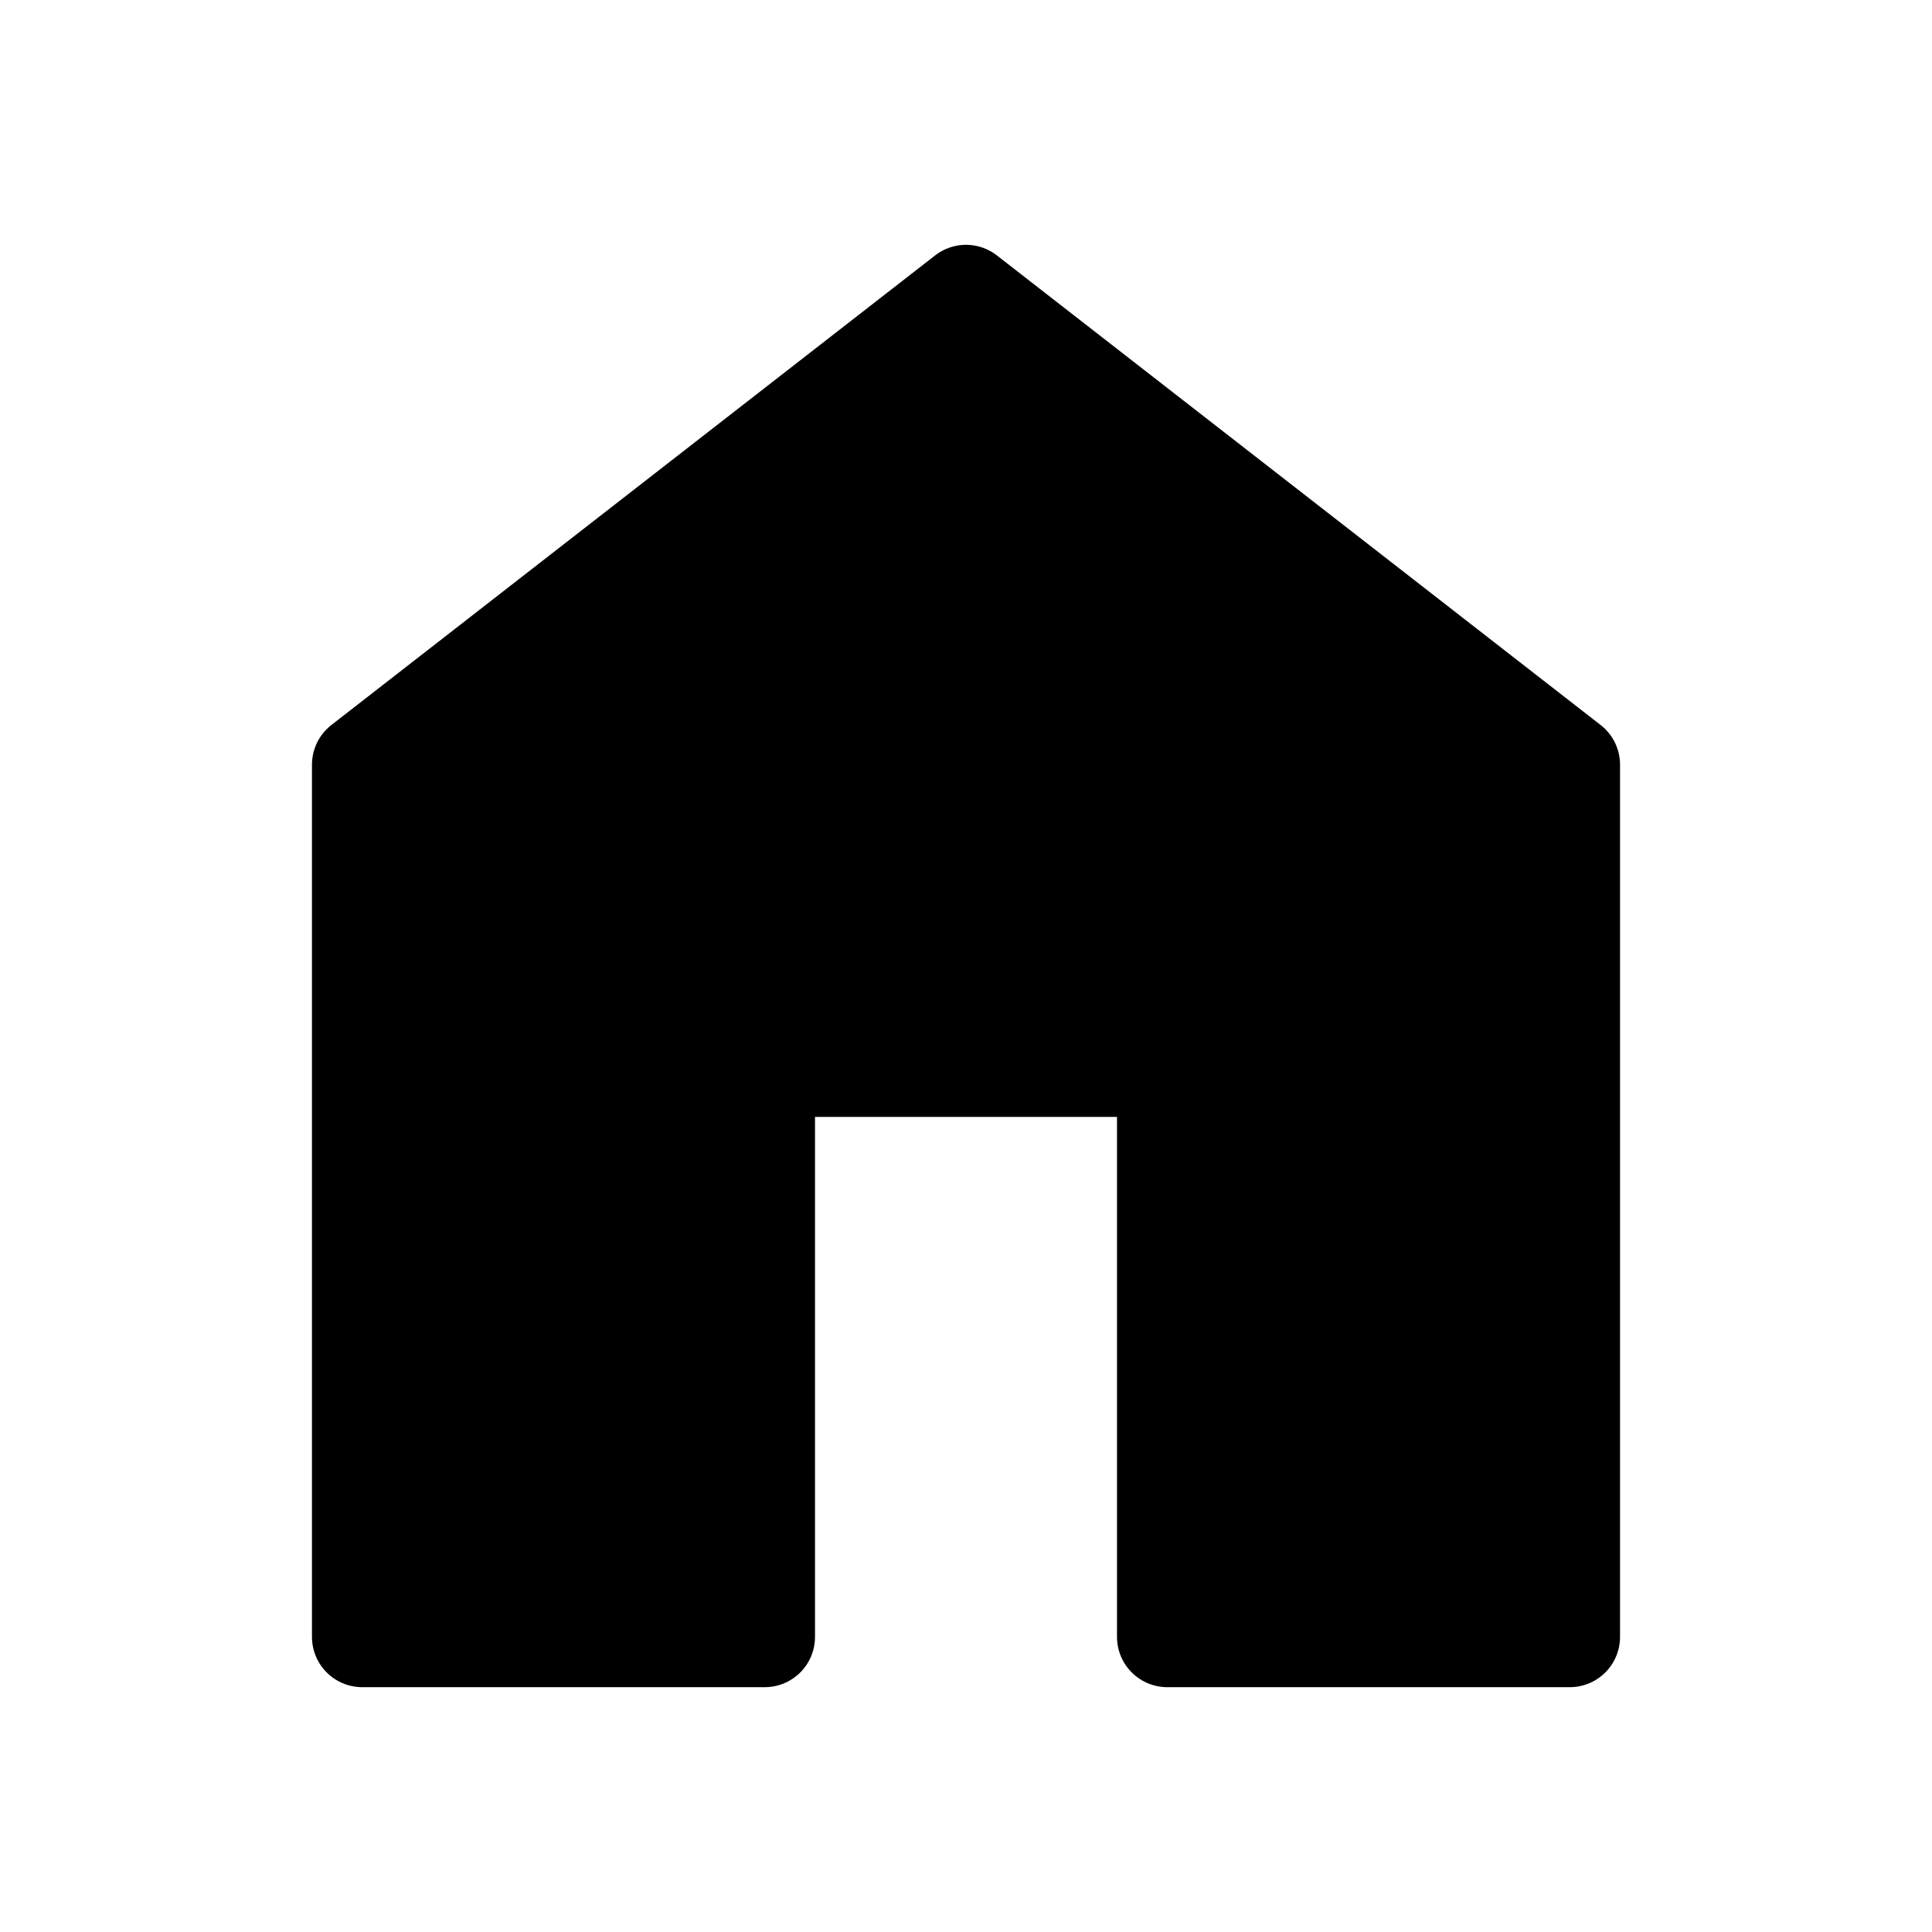
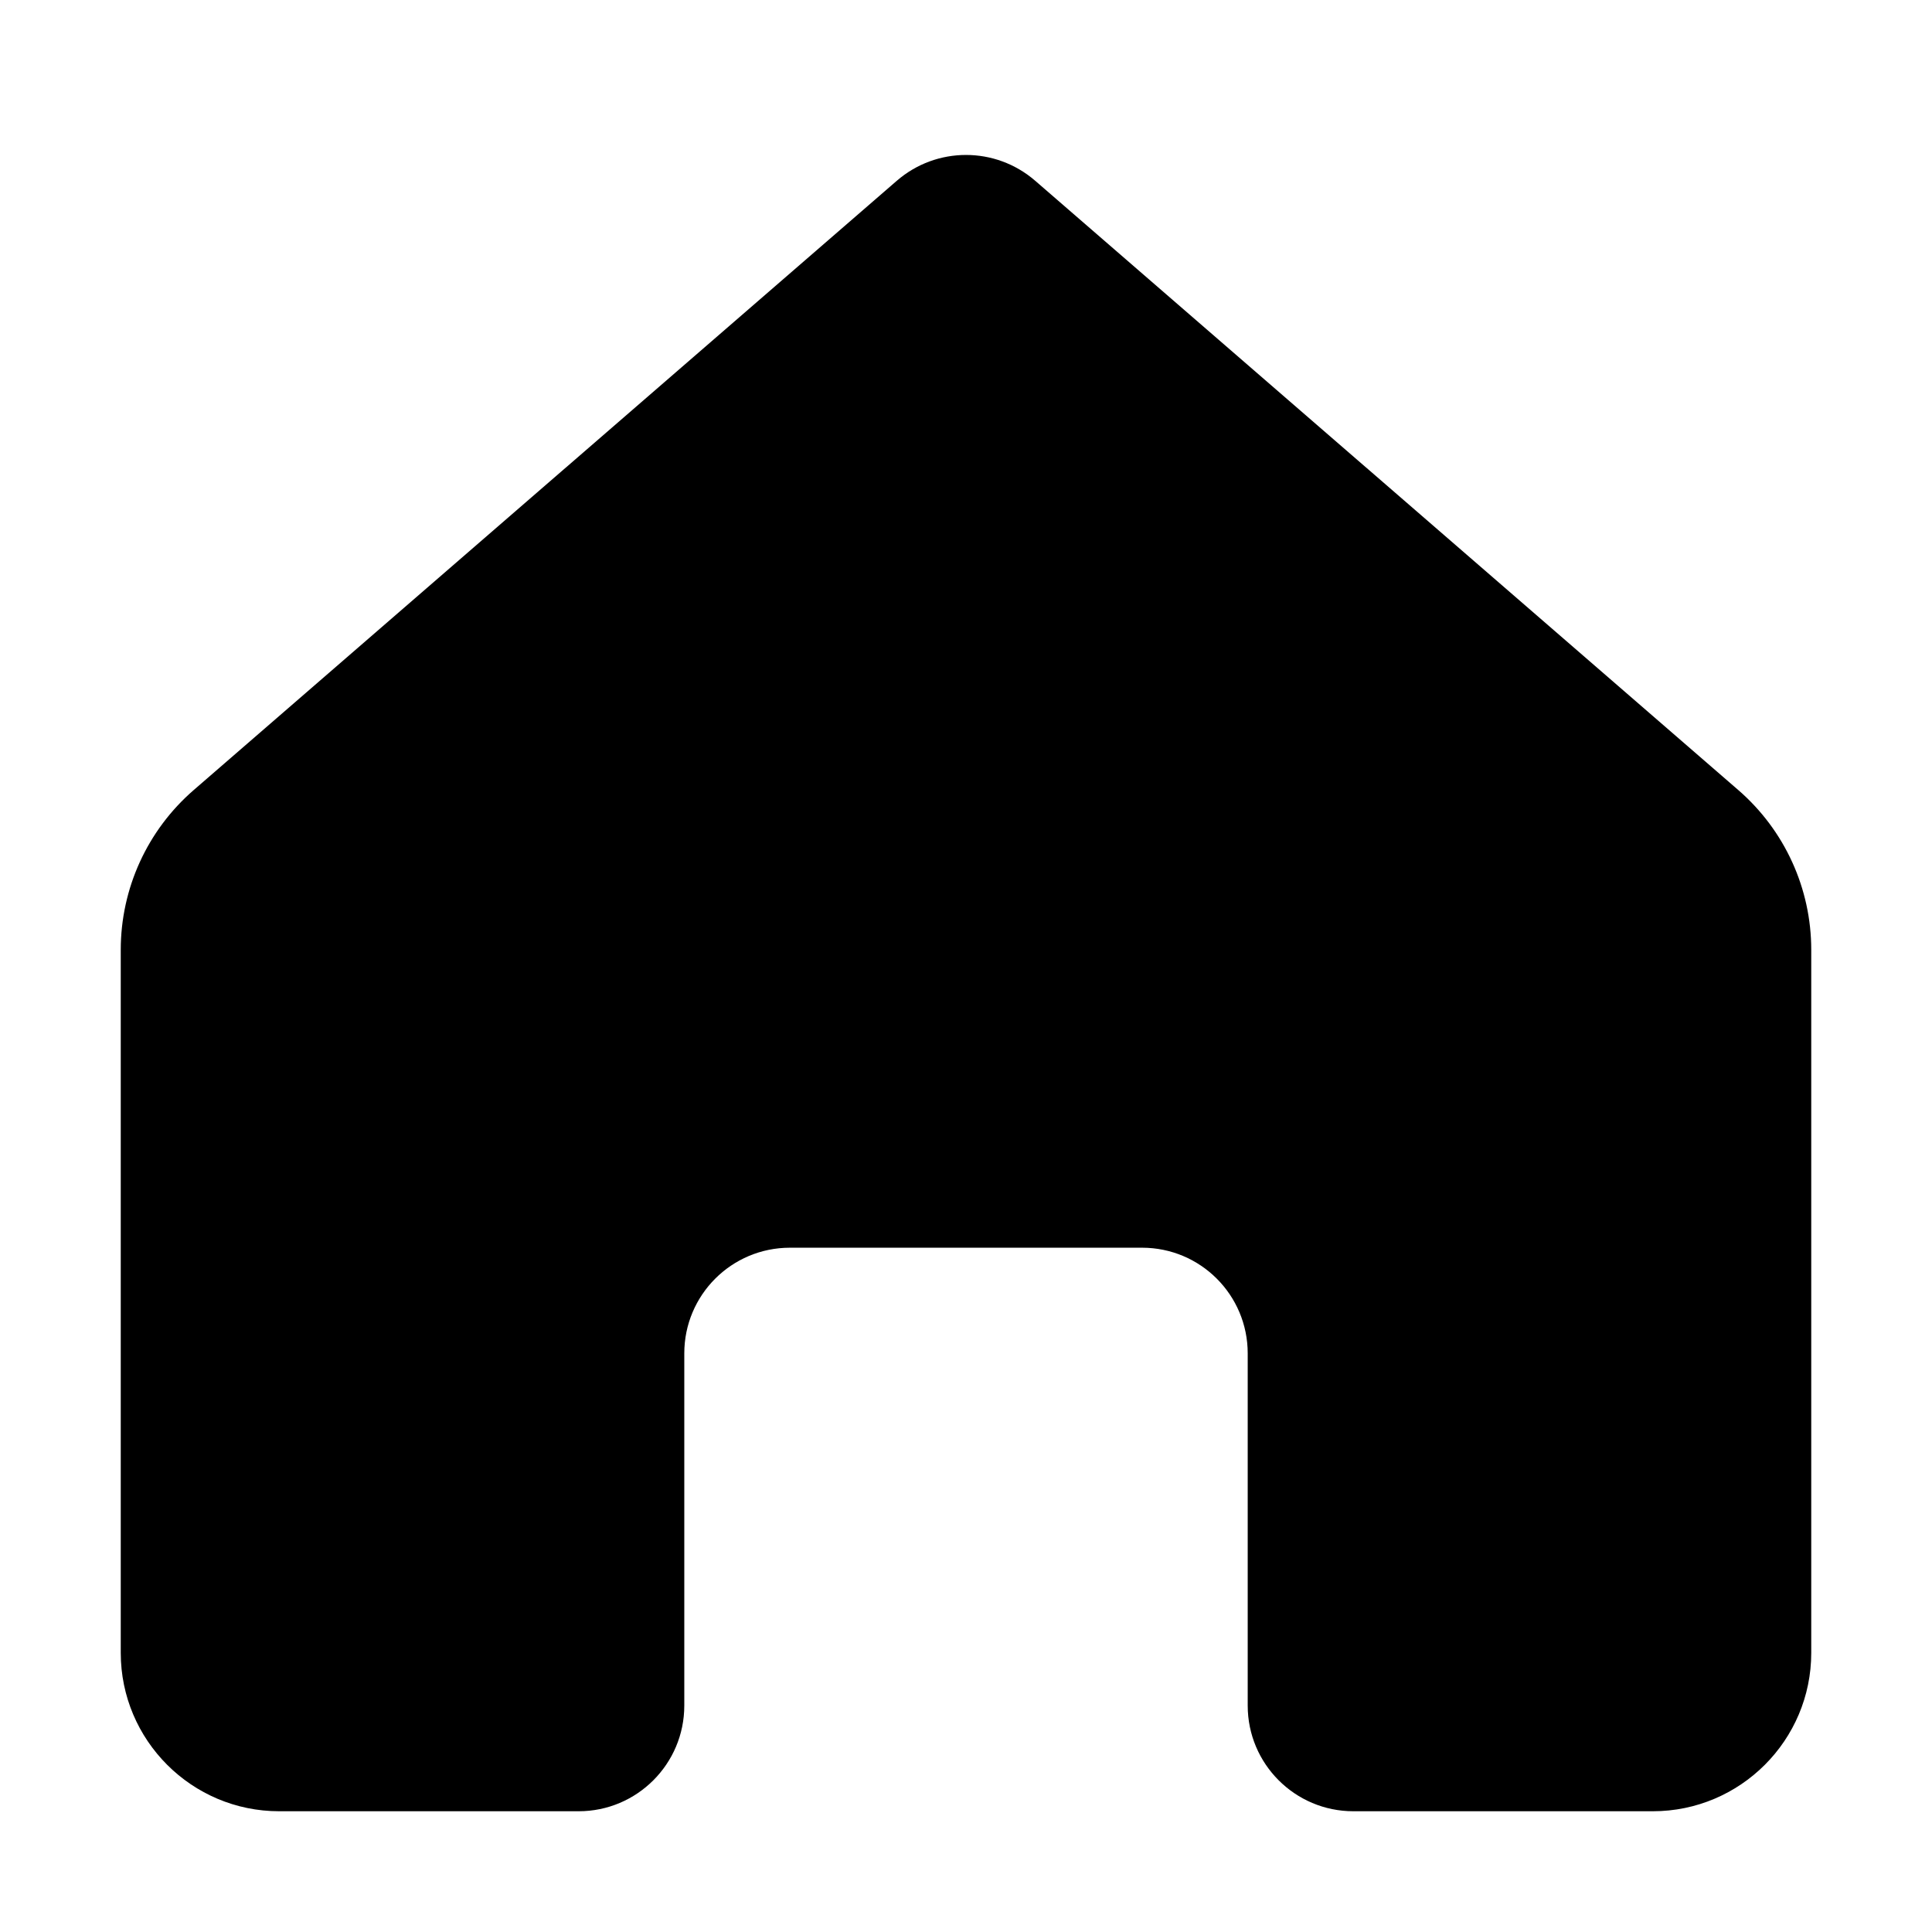
<svg xmlns="http://www.w3.org/2000/svg" width="16" height="16" viewBox="0 0 16 16" fill="none">
-   <path d="M8 2.444L3 6.333V13.556H6.333V8.833H9.667V13.556H13V6.333L8 2.444Z" fill="currentColor" stroke="currentColor" stroke-width="0.833" stroke-linecap="round" stroke-linejoin="round" />
+   <path d="M1.604 6.543L7.427 1.497C7.756 1.212 8.244 1.212 8.573 1.497L14.396 6.543C14.78 6.876 15 7.358 15 7.866V13.688C15 14.412 14.412 15 13.688 15H11.208C10.725 15 10.333 14.608 10.333 14.125V11.208C10.333 10.725 9.942 10.333 9.458 10.333H6.542C6.058 10.333 5.667 10.725 5.667 11.208V14.125C5.667 14.608 5.275 15 4.792 15H2.312C1.588 15 1 14.412 1 13.688V7.866C1 7.358 1.22 6.876 1.604 6.543Z" fill="currentColor" />
</svg>
